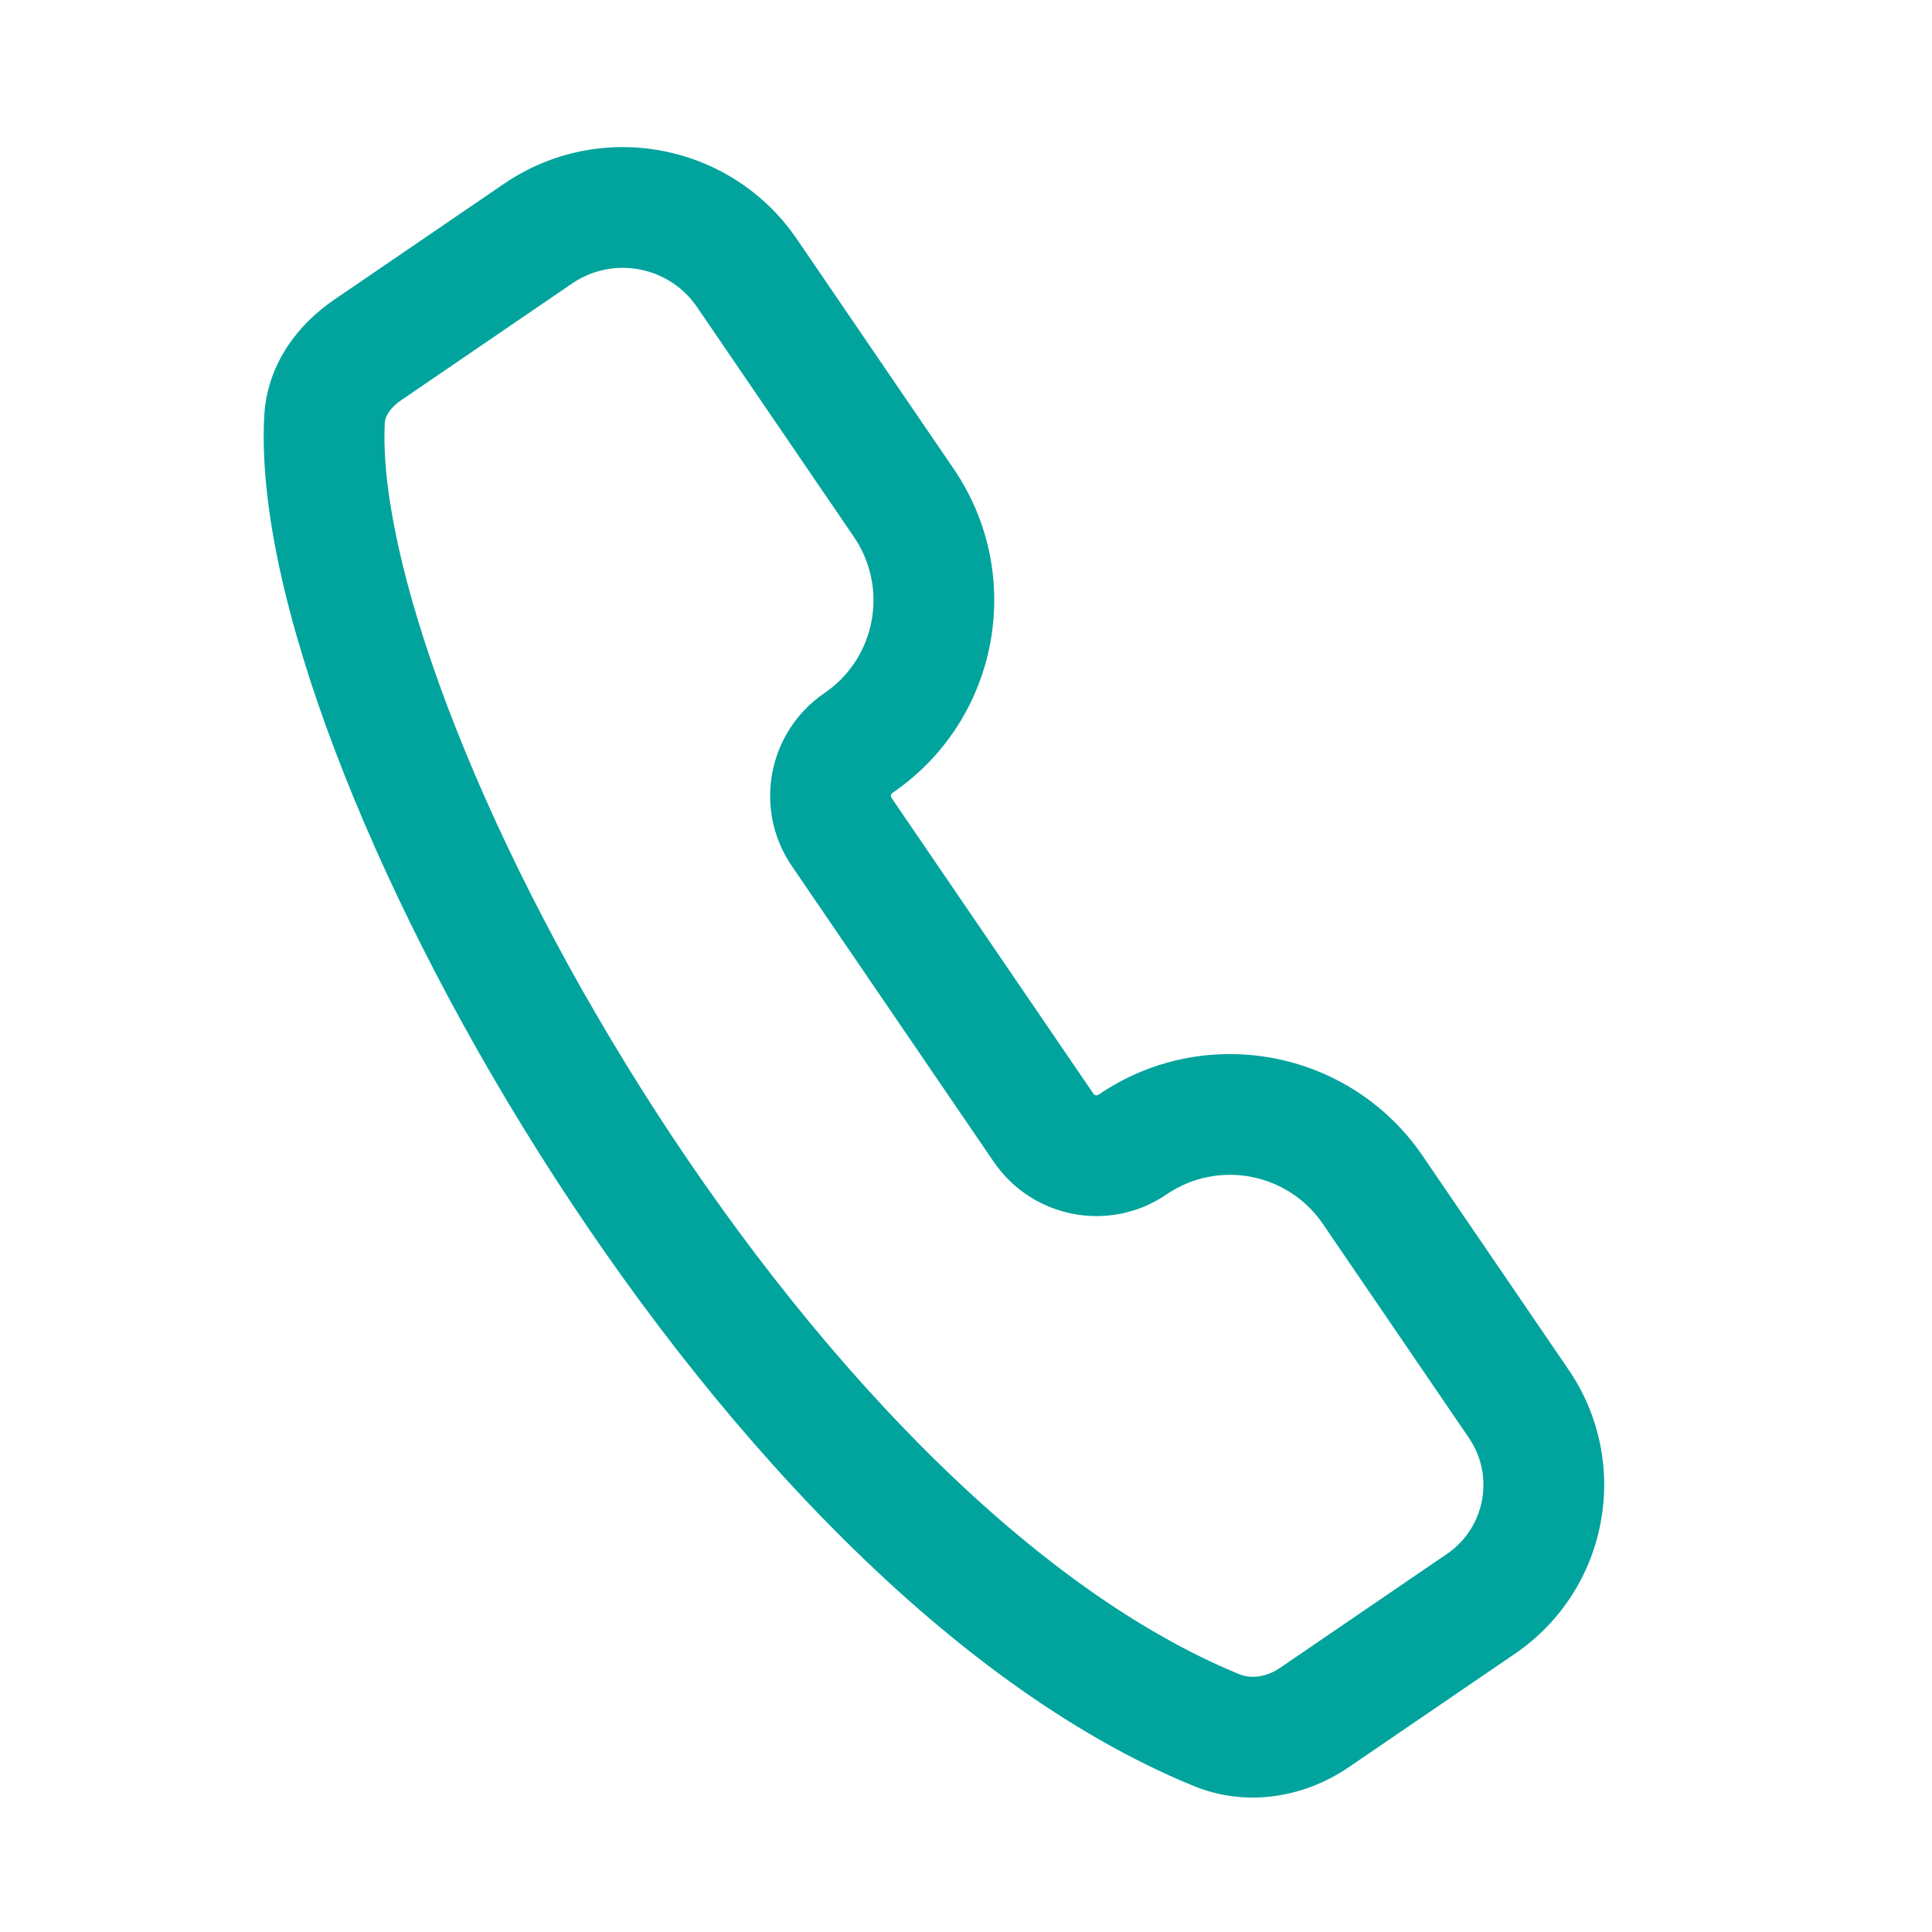
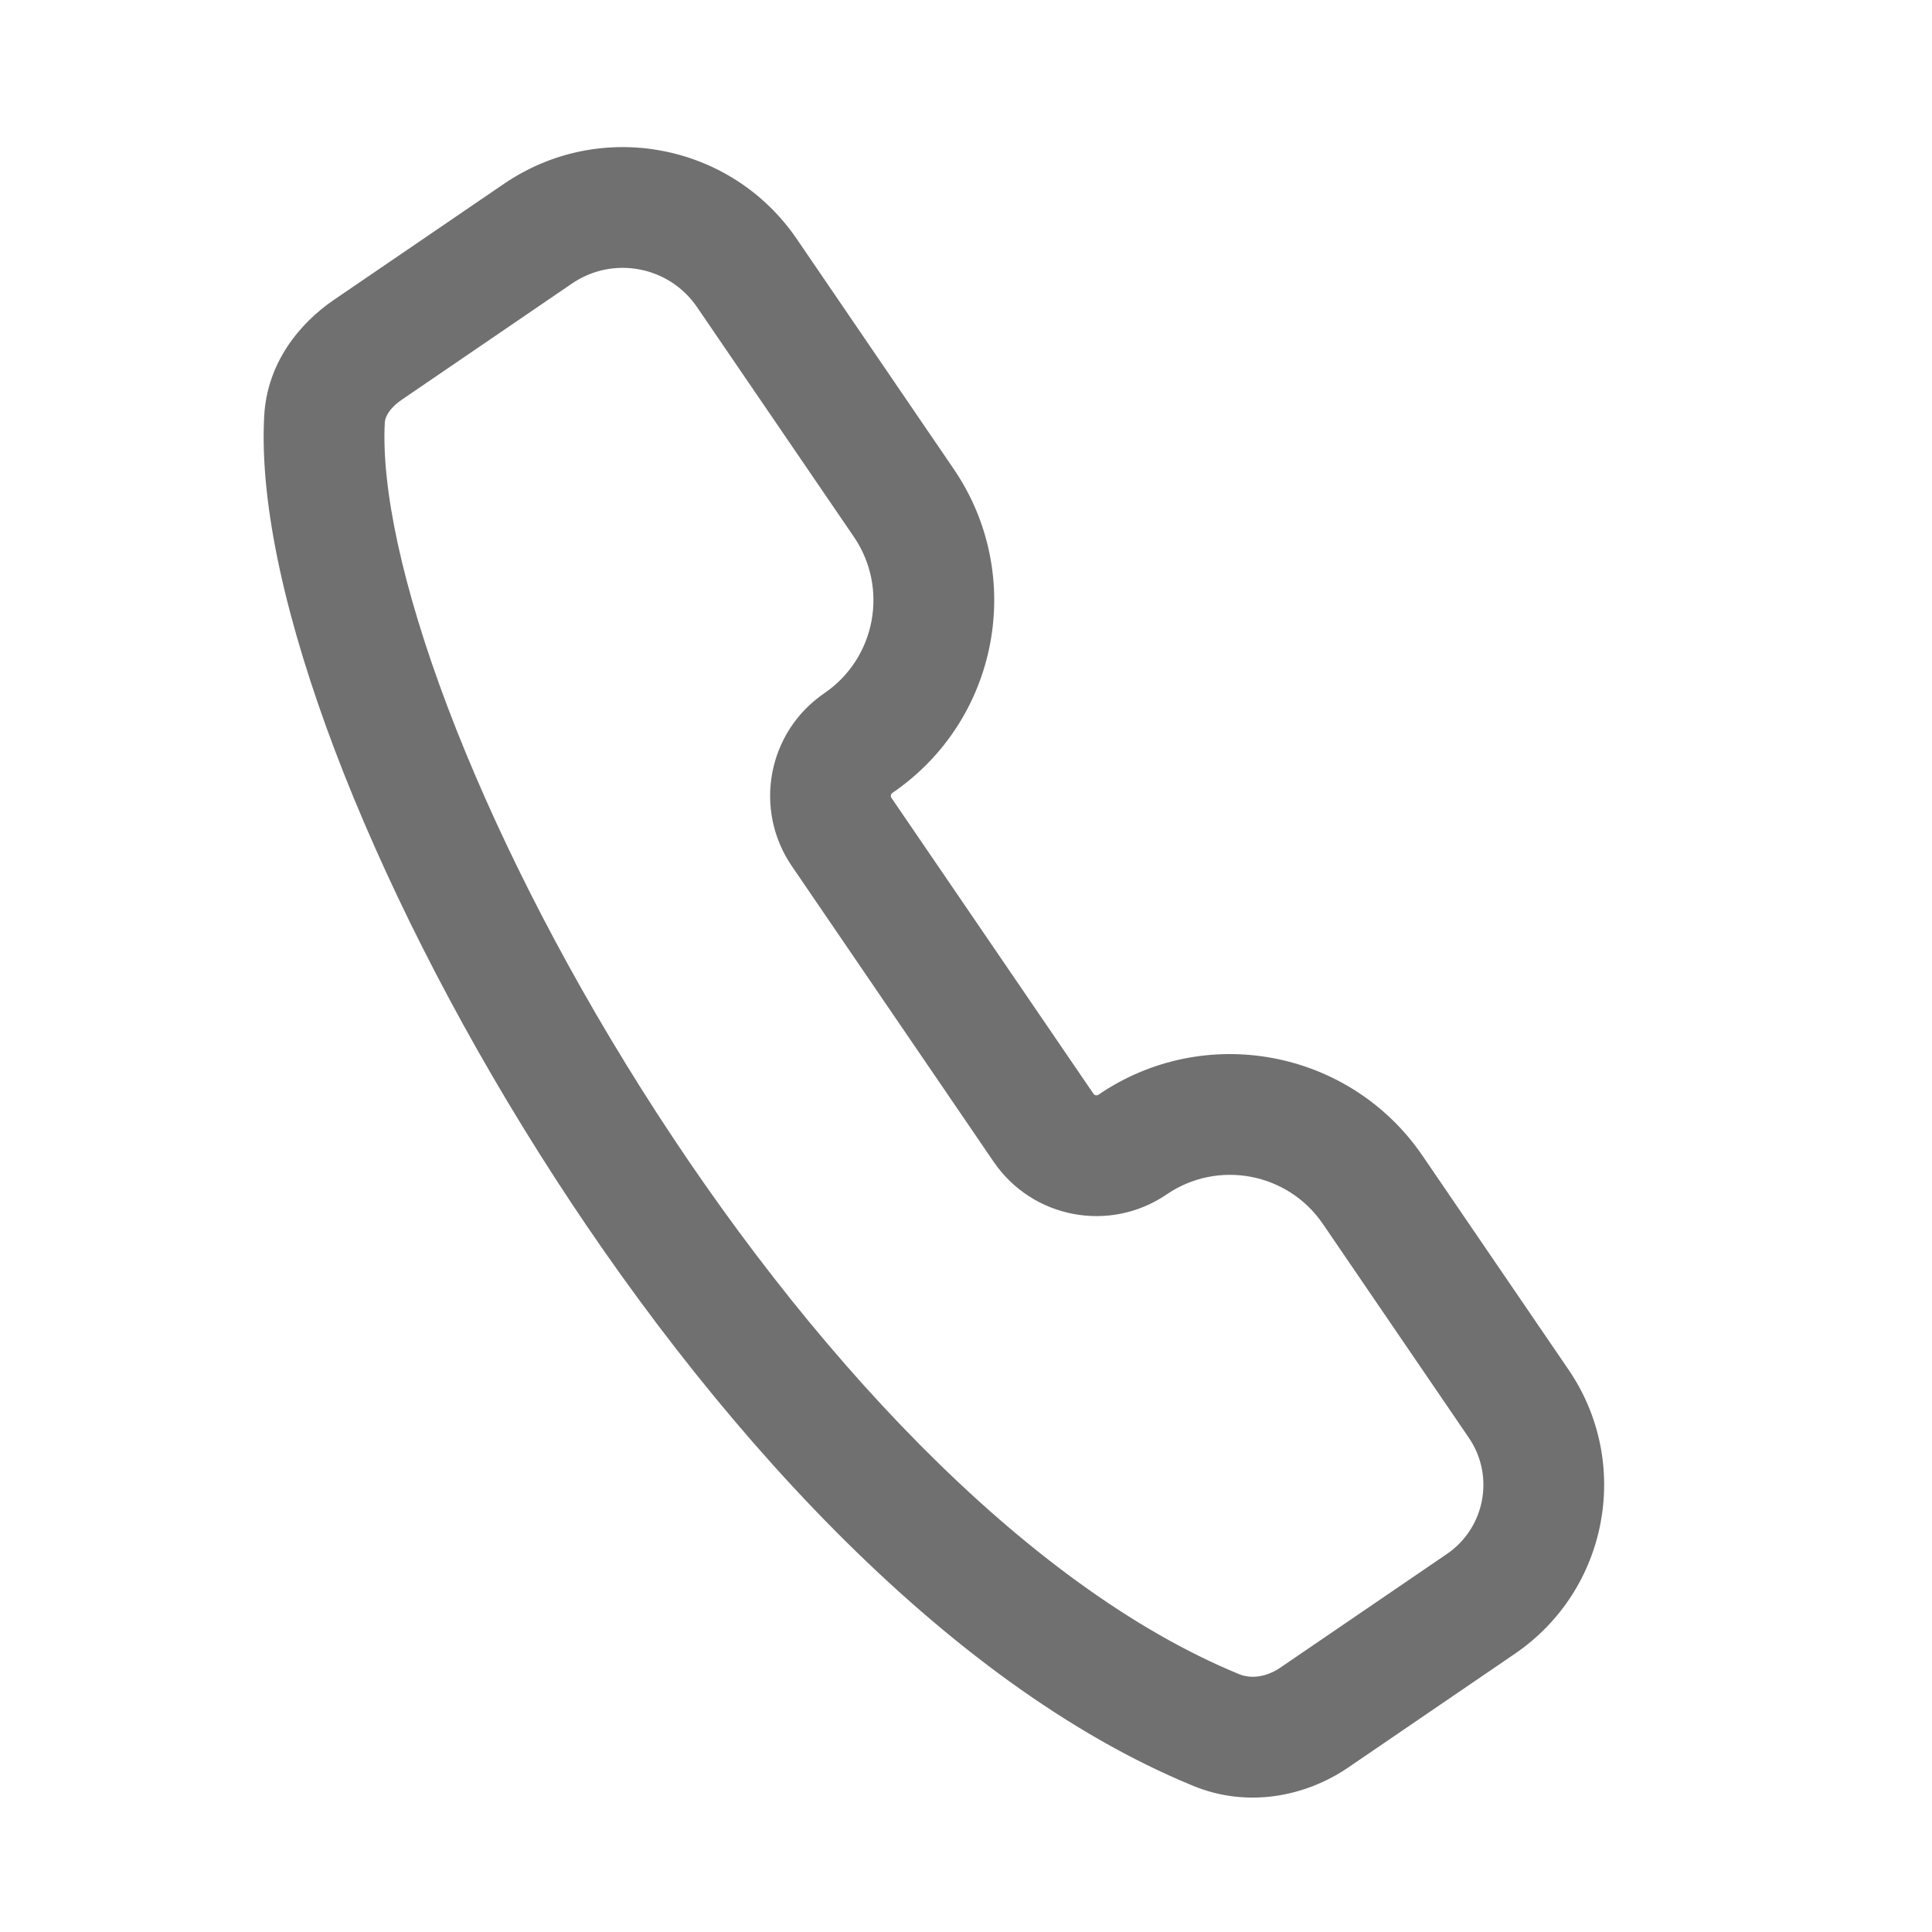
- <svg xmlns="http://www.w3.org/2000/svg" width="32" height="32" viewBox="0 0 32 32" fill="none">
-   <path fill-rule="evenodd" clip-rule="evenodd" d="M4.377 6.889C4.424 6.005 4.966 5.352 5.531 4.967L8.348 3.044C9.94 1.958 12.111 2.367 13.198 3.959L15.795 7.764C16.998 9.526 16.544 11.93 14.783 13.132C14.755 13.151 14.748 13.189 14.767 13.216L18.111 18.116C18.13 18.143 18.167 18.15 18.195 18.132C19.957 16.929 22.36 17.382 23.563 19.144L25.981 22.687C27.035 24.231 26.637 26.336 25.094 27.39L22.334 29.274C21.618 29.762 20.66 29.947 19.767 29.58C15.618 27.876 11.716 23.523 8.918 19.081C7.505 16.839 6.342 14.524 5.546 12.424C4.761 10.352 4.296 8.39 4.377 6.889ZM6.659 6.619C6.43 6.774 6.378 6.922 6.374 6.997C6.316 8.079 6.663 9.727 7.417 11.715C8.159 13.676 9.26 15.872 10.61 18.015C13.339 22.347 16.962 26.266 20.526 27.73C20.708 27.805 20.962 27.789 21.206 27.622L23.966 25.738C24.598 25.307 24.76 24.446 24.329 23.815L21.911 20.272C21.331 19.422 20.172 19.203 19.322 19.783C18.383 20.425 17.101 20.183 16.459 19.243L13.115 14.344C12.473 13.404 12.715 12.122 13.655 11.48C14.505 10.901 14.723 9.742 14.143 8.892L11.546 5.087C11.082 4.407 10.155 4.232 9.475 4.696L6.659 6.619Z" fill="#00A49D" />
+ <svg xmlns="http://www.w3.org/2000/svg" width="28" height="28" viewBox="0 0 28 28" fill="none">
+   <path fill-rule="evenodd" clip-rule="evenodd" d="M3.829 6.028C3.871 5.254 4.345 4.683 4.839 4.346L7.304 2.664C8.697 1.713 10.597 2.071 11.548 3.464L13.82 6.794C14.873 8.336 14.476 10.438 12.934 11.491C12.91 11.507 12.904 11.54 12.92 11.564L15.847 15.851C15.863 15.875 15.896 15.882 15.92 15.865C17.462 14.813 19.565 15.21 20.617 16.751L22.733 19.851C23.655 21.202 23.307 23.044 21.957 23.966L19.541 25.615C18.915 26.042 18.077 26.204 17.295 25.883C13.665 24.392 10.251 20.582 7.803 16.696C6.567 14.734 5.549 12.708 4.852 10.871C4.166 9.058 3.758 7.342 3.829 6.028ZM5.826 5.791C5.626 5.928 5.58 6.057 5.577 6.122C5.526 7.069 5.83 8.511 6.489 10.251C7.139 11.966 8.102 13.888 9.284 15.763C11.671 19.553 14.841 22.983 17.96 24.264C18.119 24.329 18.341 24.315 18.555 24.169L20.97 22.521C21.522 22.144 21.665 21.39 21.288 20.838L19.172 17.738C18.664 16.994 17.65 16.803 16.907 17.311C16.084 17.872 14.963 17.66 14.401 16.838L11.475 12.551C10.914 11.728 11.125 10.607 11.948 10.046C12.691 9.538 12.882 8.524 12.375 7.78L10.102 4.451C9.696 3.856 8.885 3.703 8.29 4.109L5.826 5.791Z" fill="#707070" />
</svg>
